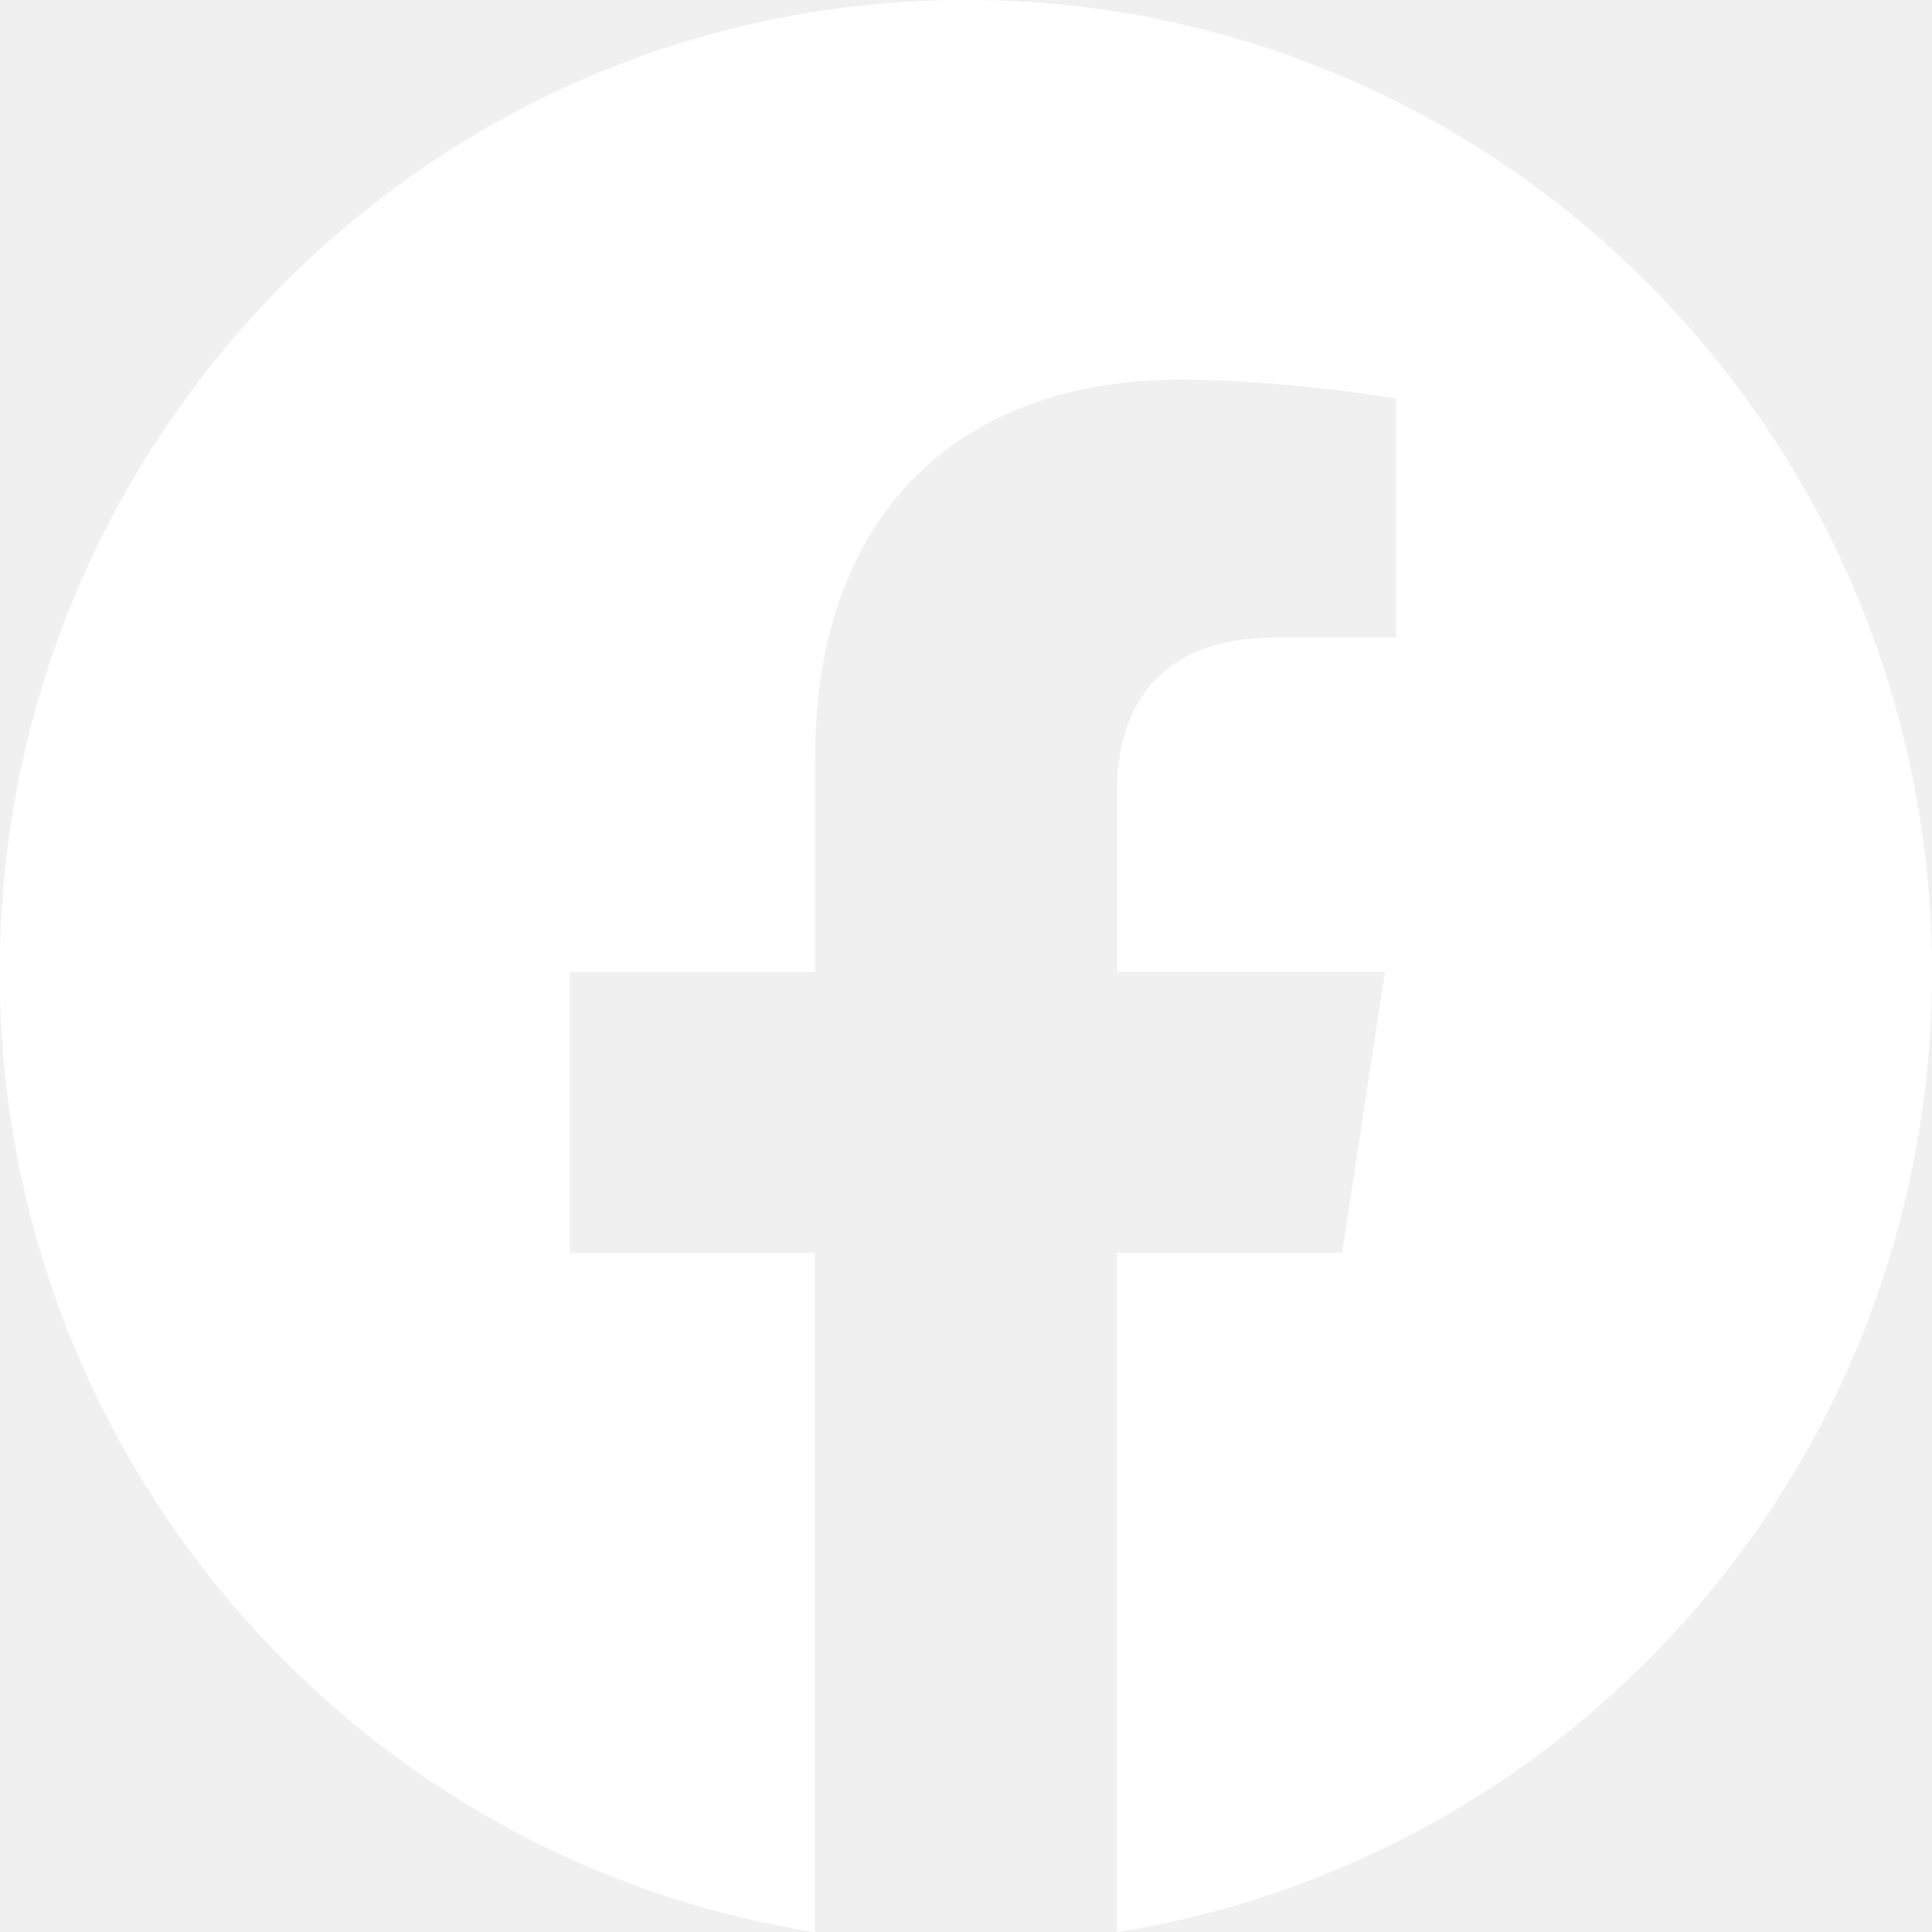
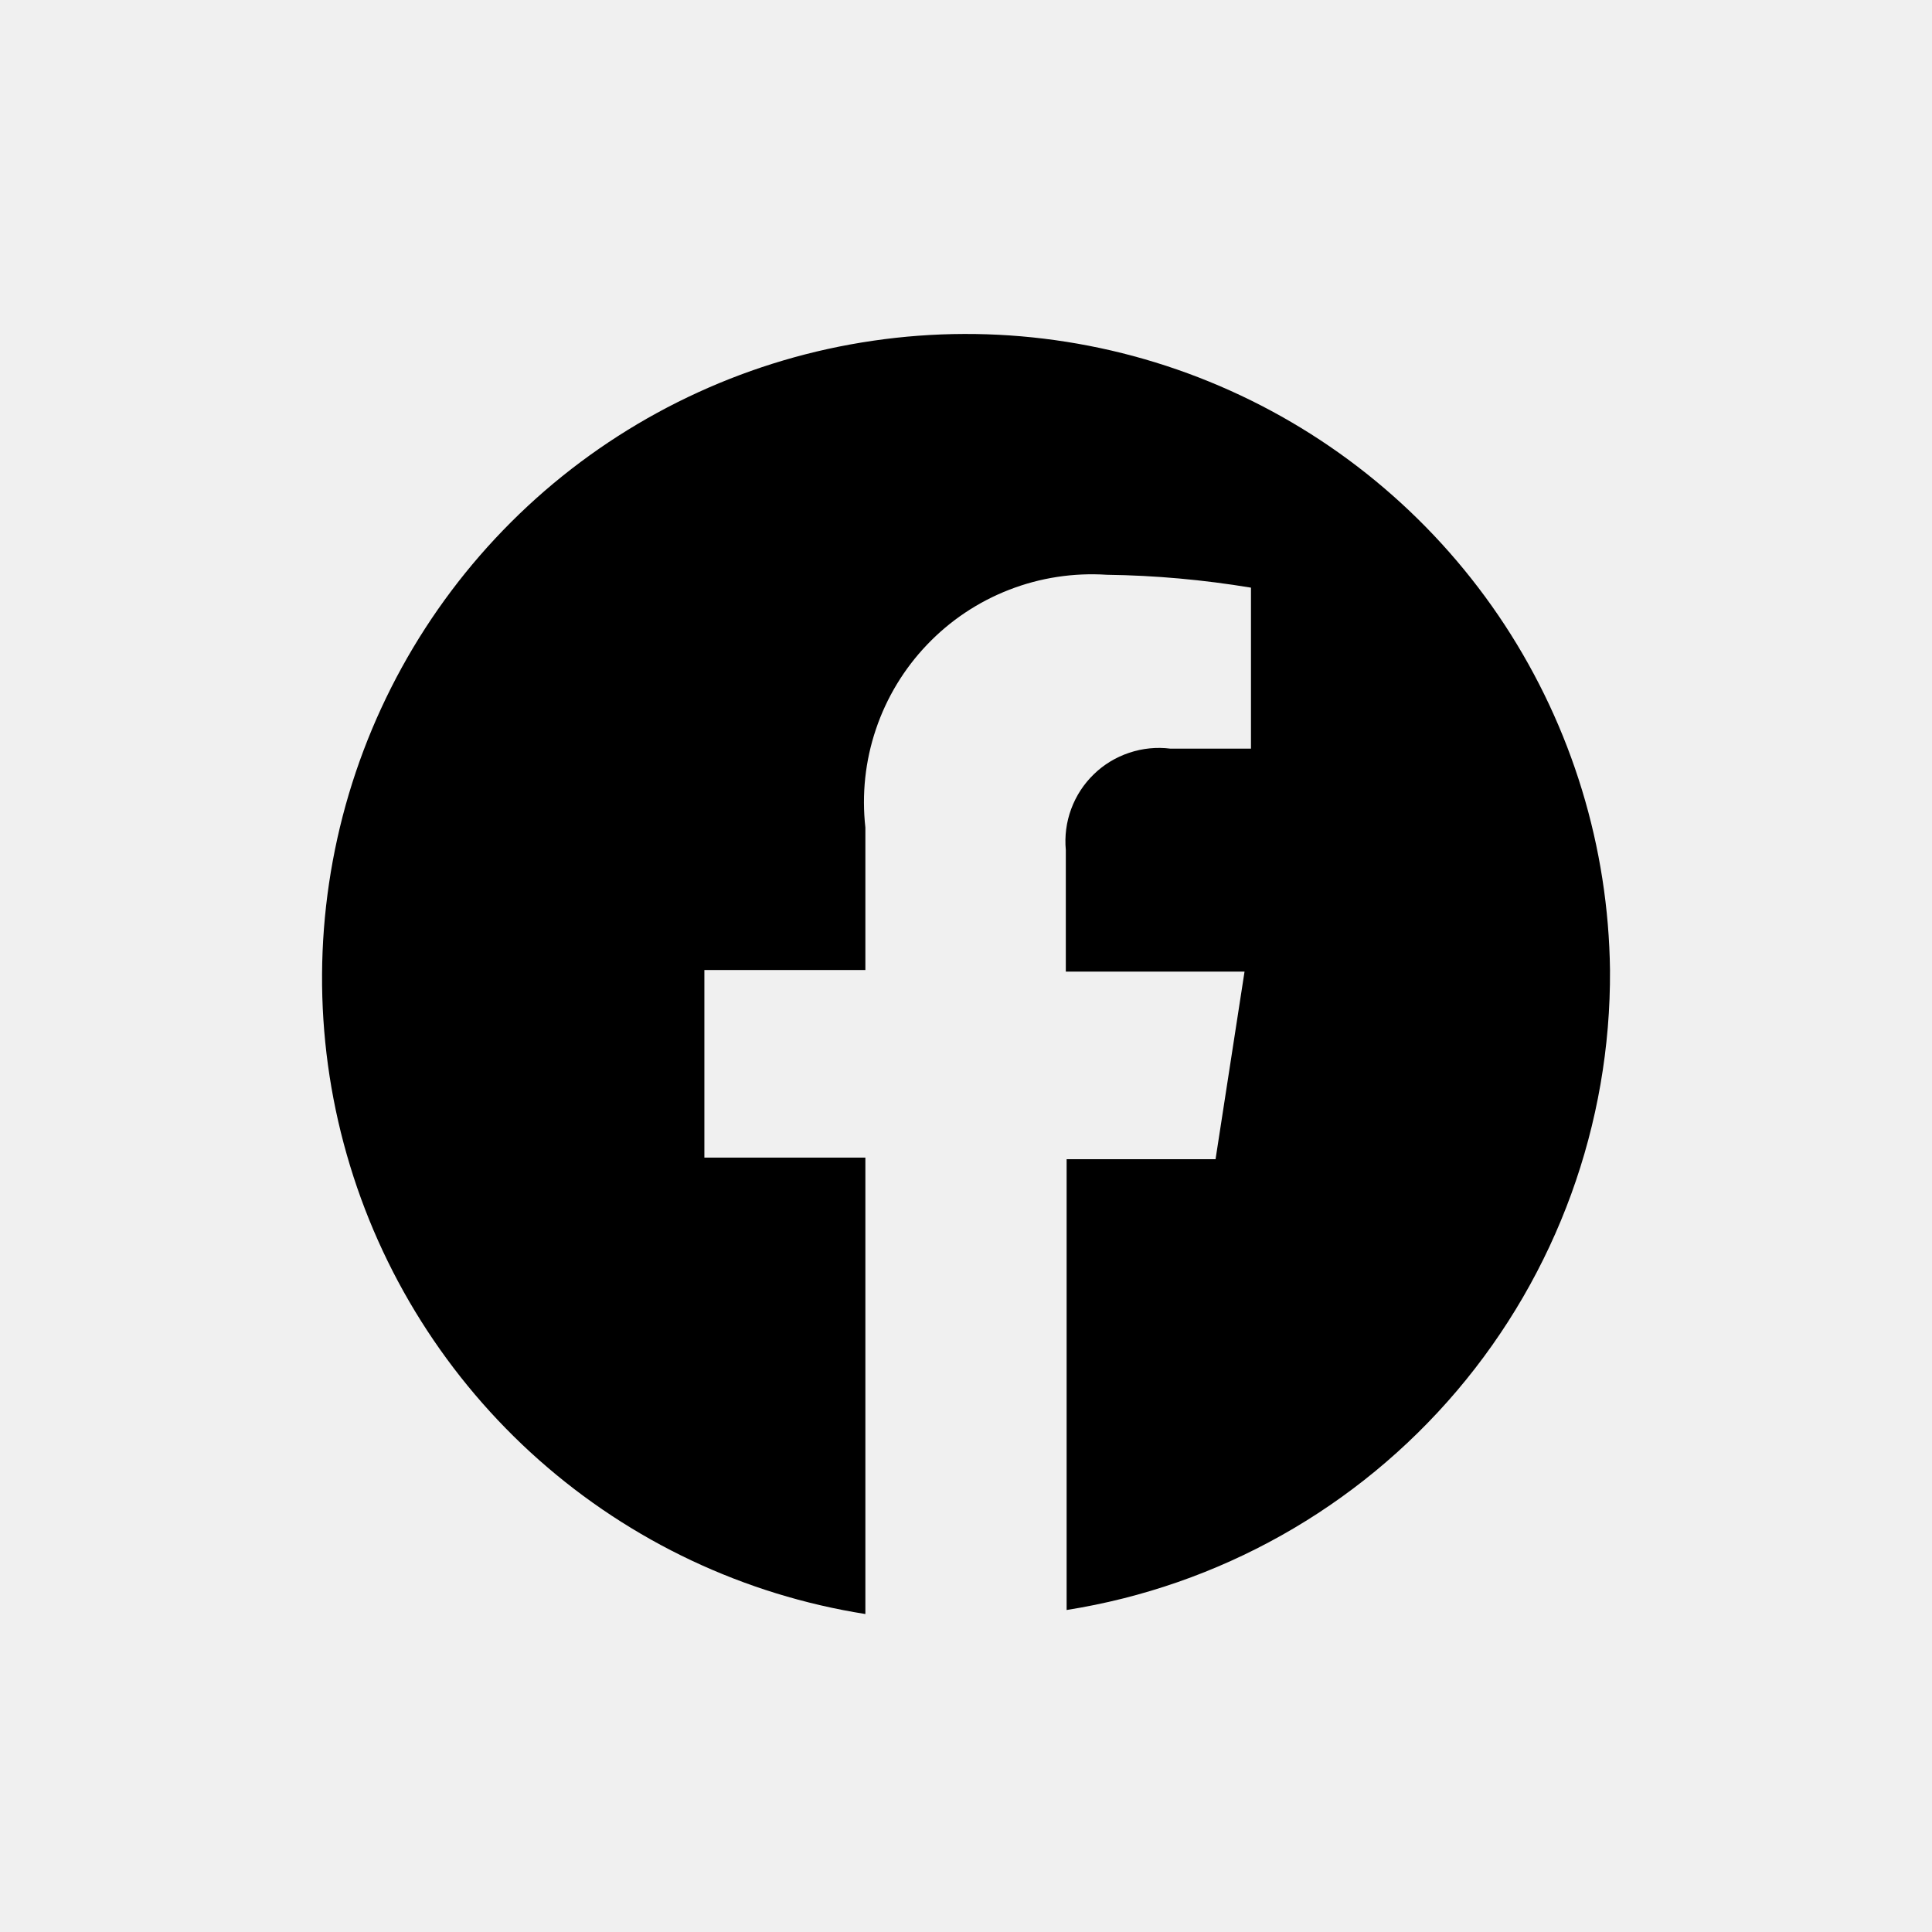
- <svg xmlns="http://www.w3.org/2000/svg" width="800px" height="800px" viewBox="0 0 16.00 16.00" fill="#ffffff" class="bi bi-facebook" stroke="#ffffff" stroke-width="0">
-   <g id="SVGRepo_bgCarrier" stroke-width="0" />
-   <g id="SVGRepo_tracerCarrier" stroke-linecap="round" stroke-linejoin="round" />
-   <g id="SVGRepo_iconCarrier">
-     <path d="M16 8.049c0-4.446-3.582-8.05-8-8.05C3.58 0-.002 3.603-.002 8.05c0 4.017 2.926 7.347 6.75 7.951v-5.625h-2.03V8.05H6.75V6.275c0-2.017 1.195-3.131 3.022-3.131.876 0 1.791.157 1.791.157v1.98h-1.009c-.993 0-1.303.621-1.303 1.258v1.51h2.218l-.354 2.326H9.25V16c3.824-.604 6.75-3.934 6.75-7.951z" />
-   </g>
+ <svg xmlns="http://www.w3.org/2000/svg" width="800px" height="800px" viewBox="0 0 24 24" fill="none">
+   <path d="M20 12.05C19.981 10.525 19.527 9.038 18.692 7.763C17.856 6.488 16.673 5.478 15.283 4.853C13.892 4.227 12.352 4.012 10.843 4.233C9.335 4.453 7.921 5.1 6.767 6.097C5.614 7.095 4.77 8.401 4.334 9.862C3.899 11.323 3.889 12.878 4.308 14.344C4.726 15.81 5.555 17.126 6.696 18.137C7.838 19.148 9.244 19.812 10.75 20.05V14.38H8.75V12.05H10.75V10.28C10.704 9.868 10.748 9.452 10.881 9.059C11.013 8.667 11.23 8.308 11.516 8.009C11.802 7.709 12.15 7.476 12.537 7.326C12.922 7.176 13.337 7.113 13.75 7.14C14.35 7.148 14.948 7.202 15.54 7.3V9.3H14.54C14.368 9.278 14.192 9.296 14.028 9.351C13.863 9.406 13.712 9.497 13.588 9.618C13.463 9.739 13.367 9.886 13.307 10.049C13.246 10.213 13.224 10.387 13.24 10.56V12.07H15.46L15.1 14.4H13.25V20C15.14 19.701 16.86 18.735 18.099 17.276C19.337 15.818 20.012 13.963 20 12.05Z" fill="#000000" />
</svg>
